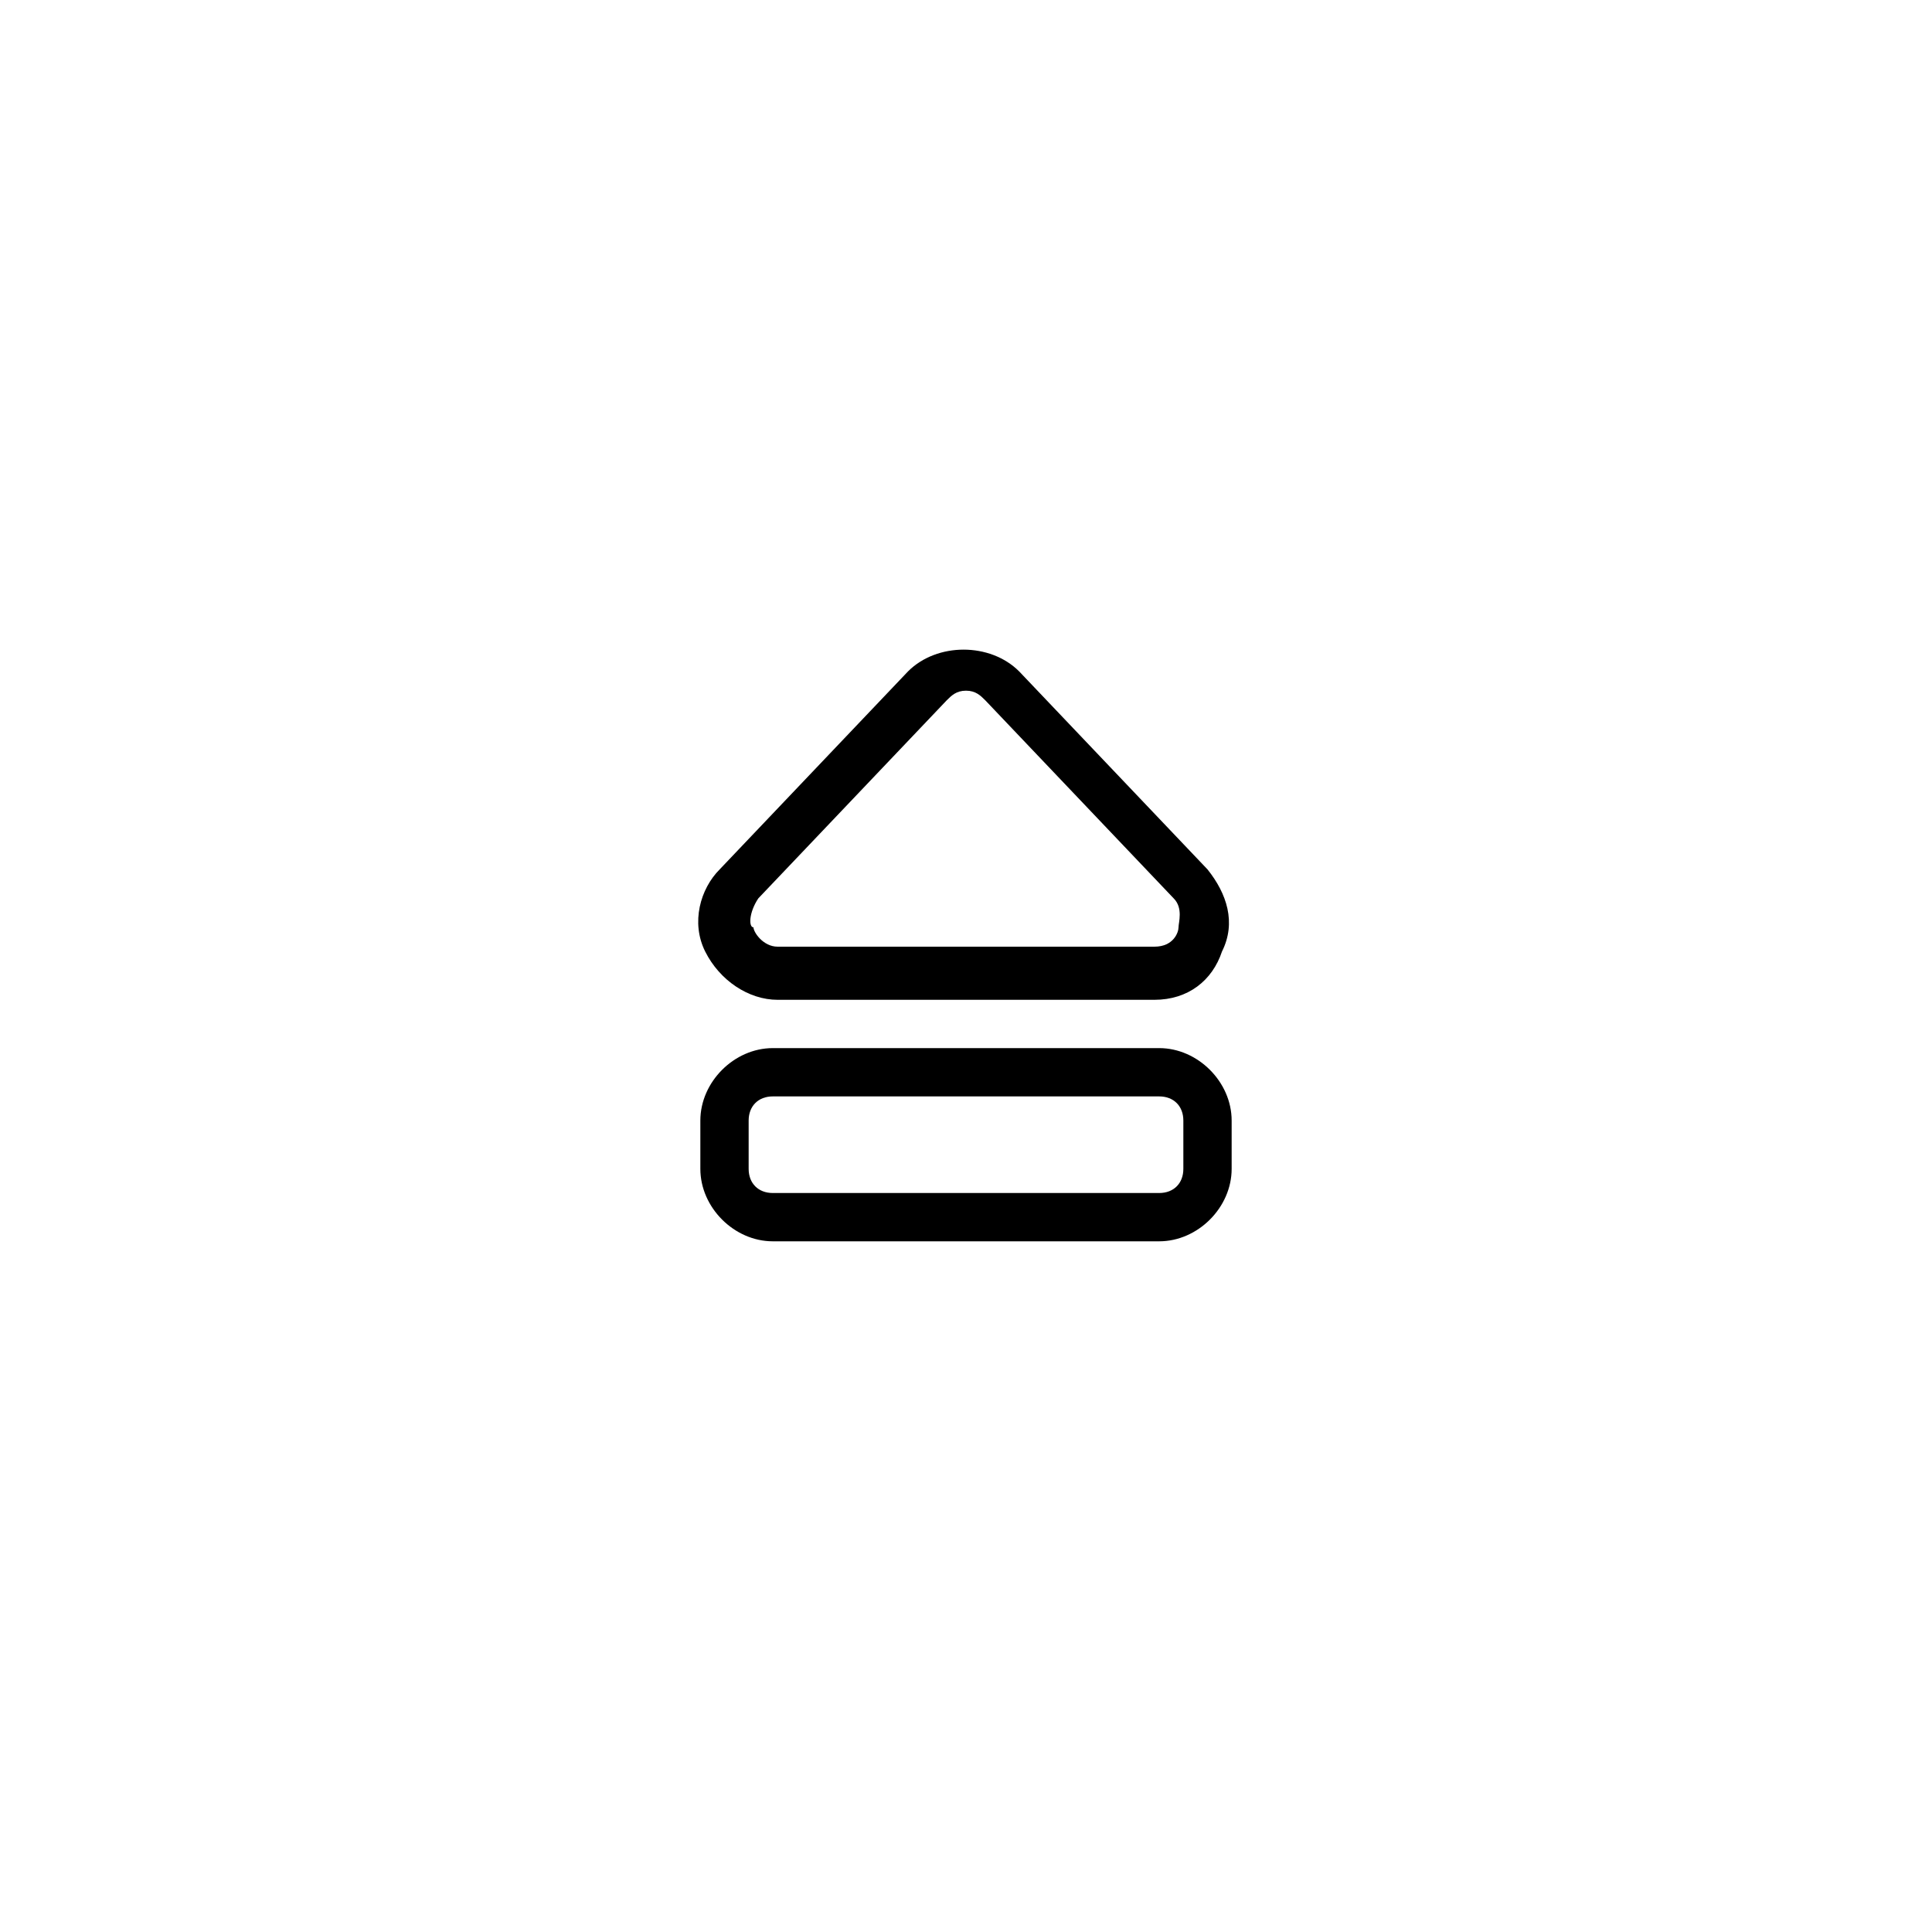
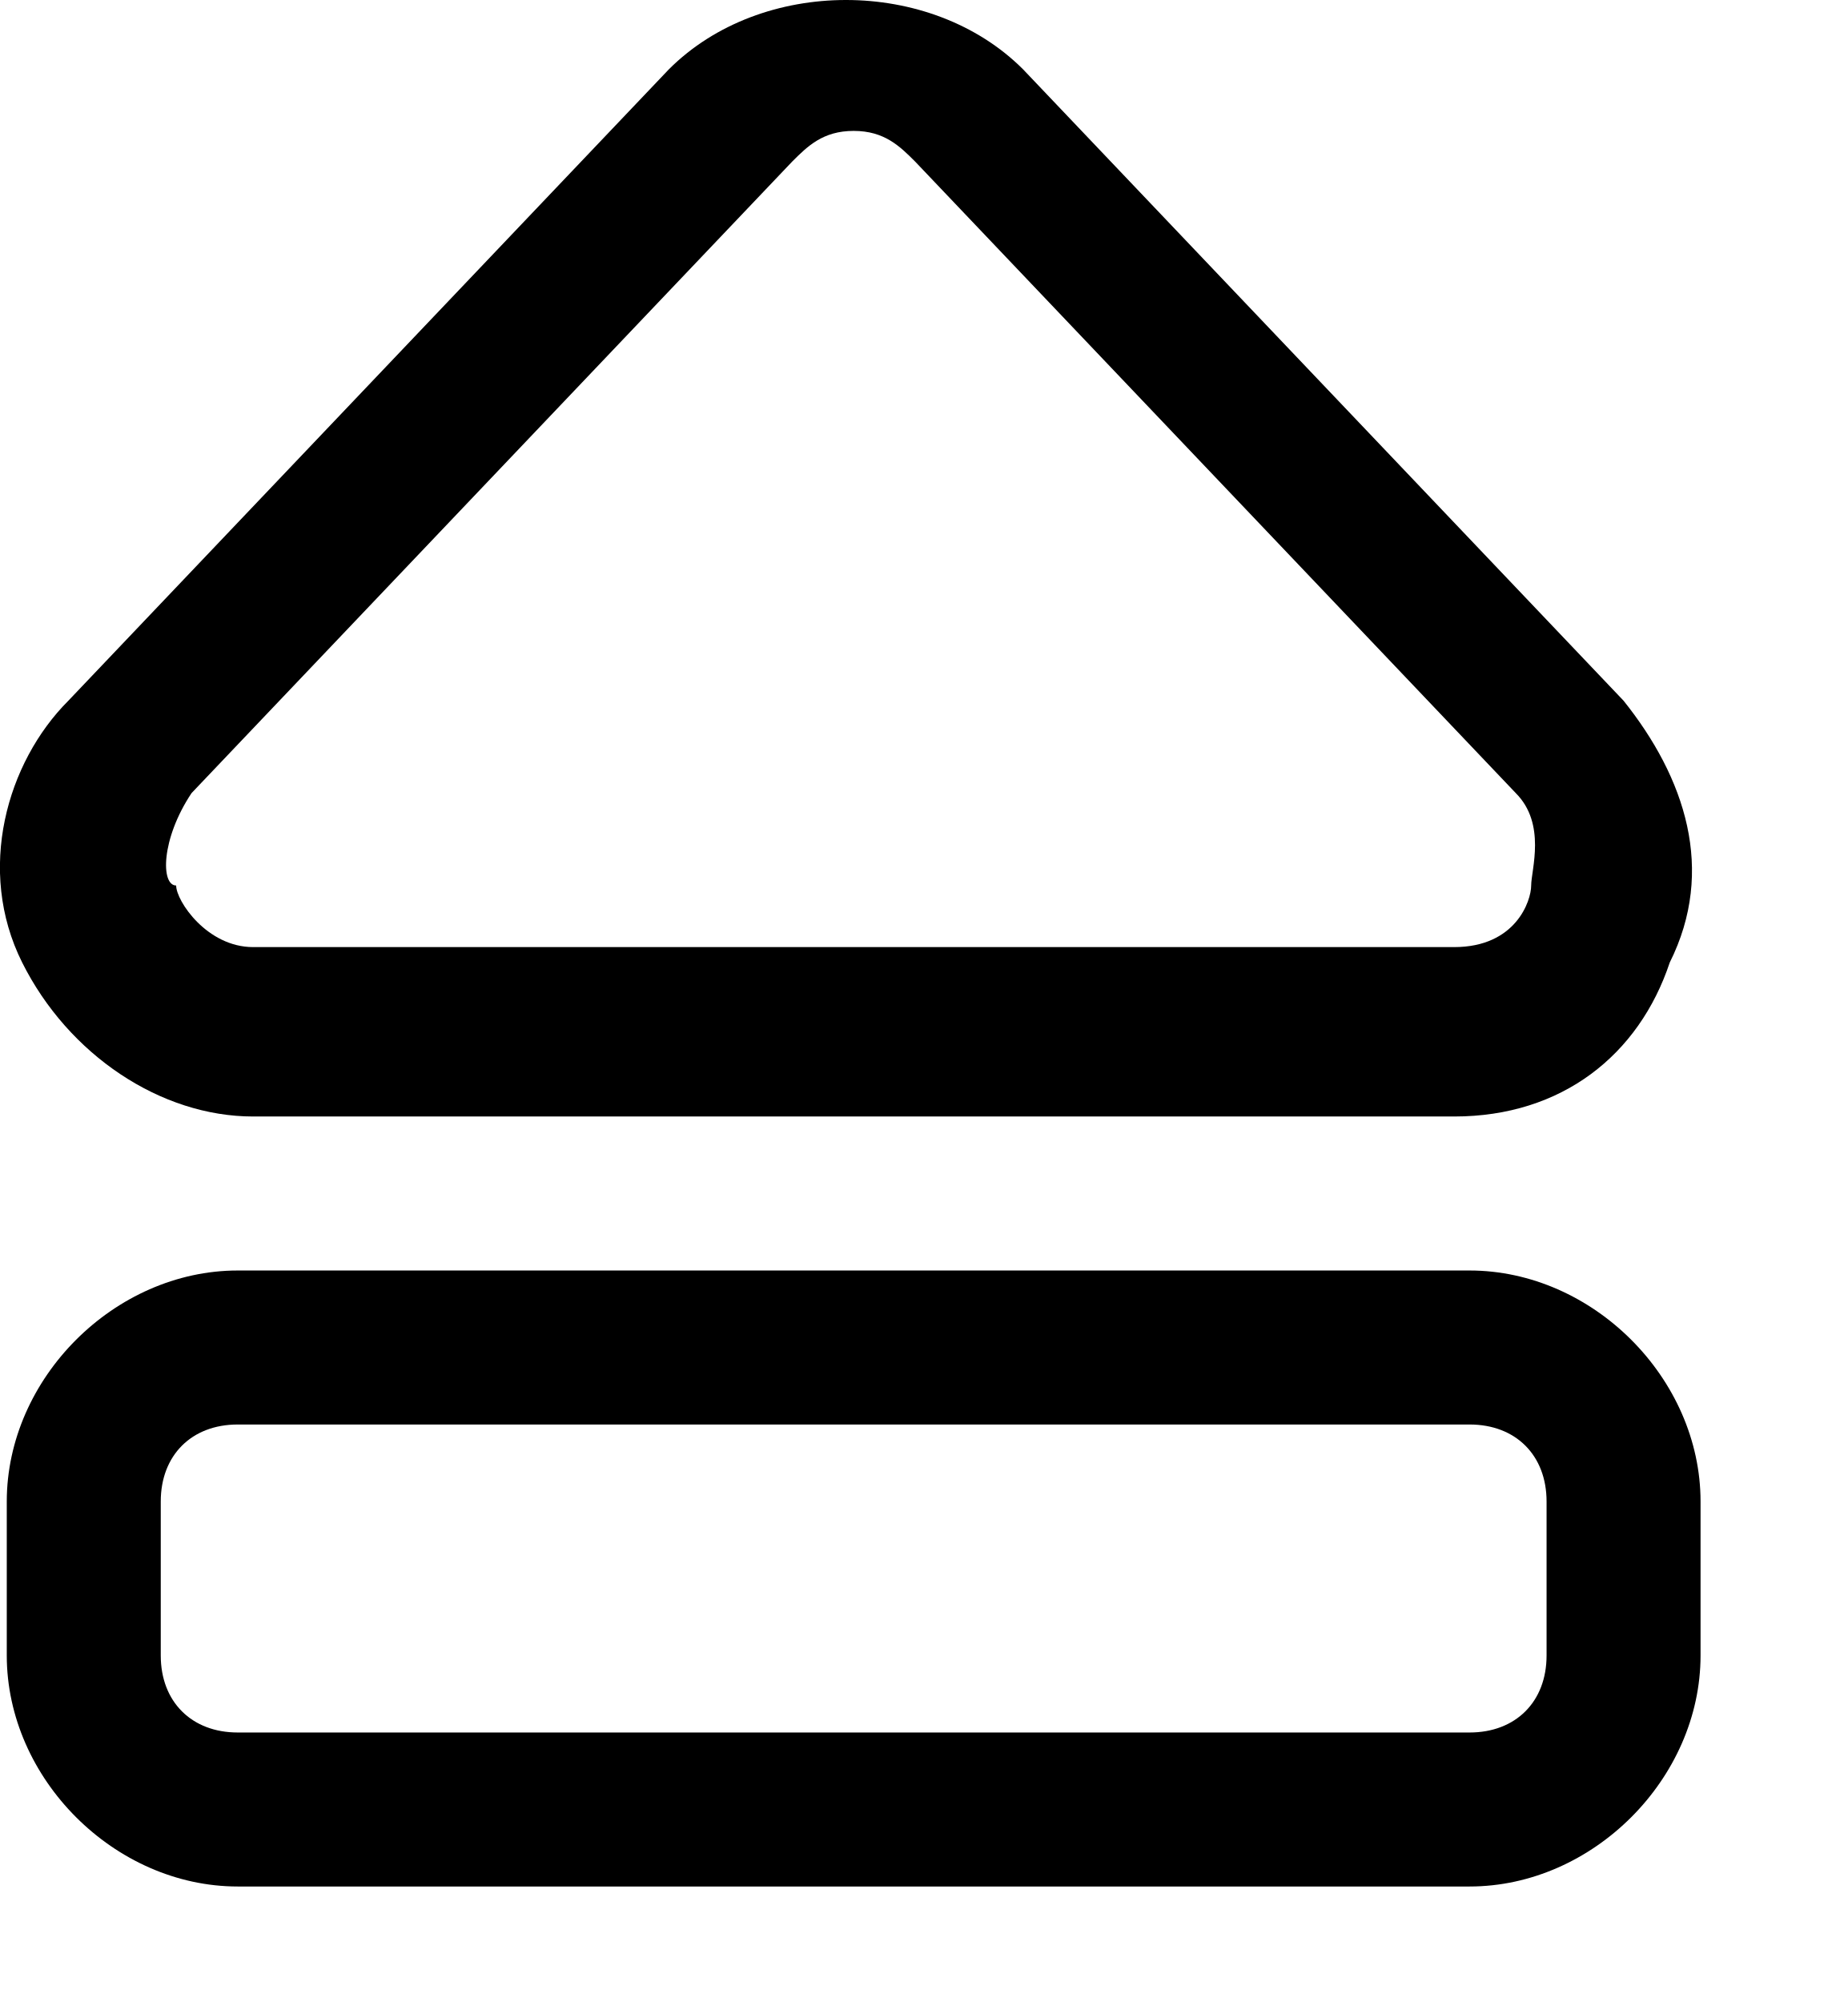
- <svg xmlns="http://www.w3.org/2000/svg" version="1.1" id="图层_1" x="0px" y="0px" viewBox="0 0 40 40" enable-background="new 0 0 40 40" xml:space="preserve">
-   <g>
-     <g>
-       <path d="M23.9,20.7h-7.8c-0.6,0-1.2-0.4-1.5-1c-0.3-0.6-0.1-1.3,0.3-1.7l3.9-4.1c0.6-0.6,1.7-0.6,2.3,0l3.9,4.1    c0.4,0.5,0.6,1.1,0.3,1.7C25.1,20.3,24.6,20.7,23.9,20.7z M20,14.3c-0.2,0-0.3,0.1-0.4,0.2l-3.9,4.1c-0.2,0.3-0.2,0.6-0.1,0.6    c0,0.1,0.2,0.4,0.5,0.4h7.8c0.4,0,0.5-0.3,0.5-0.4c0-0.1,0.1-0.4-0.1-0.6l-3.9-4.1C20.3,14.4,20.2,14.3,20,14.3z" />
-     </g>
-     <g>
-       <path d="M24,25.7h-8c-0.8,0-1.5-0.7-1.5-1.5v-1c0-0.8,0.7-1.5,1.5-1.5h8c0.8,0,1.5,0.7,1.5,1.5v1C25.5,25,24.8,25.7,24,25.7z     M16,22.7c-0.3,0-0.5,0.2-0.5,0.5v1c0,0.3,0.2,0.5,0.5,0.5h8c0.3,0,0.5-0.2,0.5-0.5v-1c0-0.3-0.2-0.5-0.5-0.5H16z" />
-     </g>
-   </g>
+ <svg xmlns="http://www.w3.org/2000/svg" width="100%" height="100%" viewBox="0 0 12 13" version="1.1" xml:space="preserve" style="fill-rule:evenodd;clip-rule:evenodd;stroke-linejoin:round;stroke-miterlimit:2;">
+   <path d="M9.444,7.25l-7.8,-0c-0.6,-0 -1.2,-0.4 -1.5,-1c-0.3,-0.6 -0.1,-1.3 0.3,-1.7l3.9,-4.1c0.6,-0.6 1.7,-0.6 2.3,-0l3.9,4.1c0.4,0.5 0.6,1.1 0.3,1.7c-0.2,0.6 -0.7,1 -1.4,1Zm-3.9,-6.4c-0.2,-0 -0.3,0.1 -0.4,0.2l-3.9,4.1c-0.2,0.3 -0.2,0.6 -0.1,0.6c0,0.1 0.2,0.4 0.5,0.4l7.8,-0c0.4,-0 0.5,-0.3 0.5,-0.4c0,-0.1 0.1,-0.4 -0.1,-0.6l-3.9,-4.1c-0.1,-0.1 -0.2,-0.2 -0.4,-0.2Zm4,11.4l-8,-0c-0.8,-0 -1.5,-0.7 -1.5,-1.5l0,-1c0,-0.8 0.7,-1.5 1.5,-1.5l8,-0c0.8,-0 1.5,0.7 1.5,1.5l0,1c0,0.8 -0.7,1.5 -1.5,1.5Zm-8,-3c-0.3,-0 -0.5,0.2 -0.5,0.5l0,1c0,0.3 0.2,0.5 0.5,0.5l8,-0c0.3,-0 0.5,-0.2 0.5,-0.5l0,-1c0,-0.3 -0.2,-0.5 -0.5,-0.5l-8,-0Z" />
</svg>
